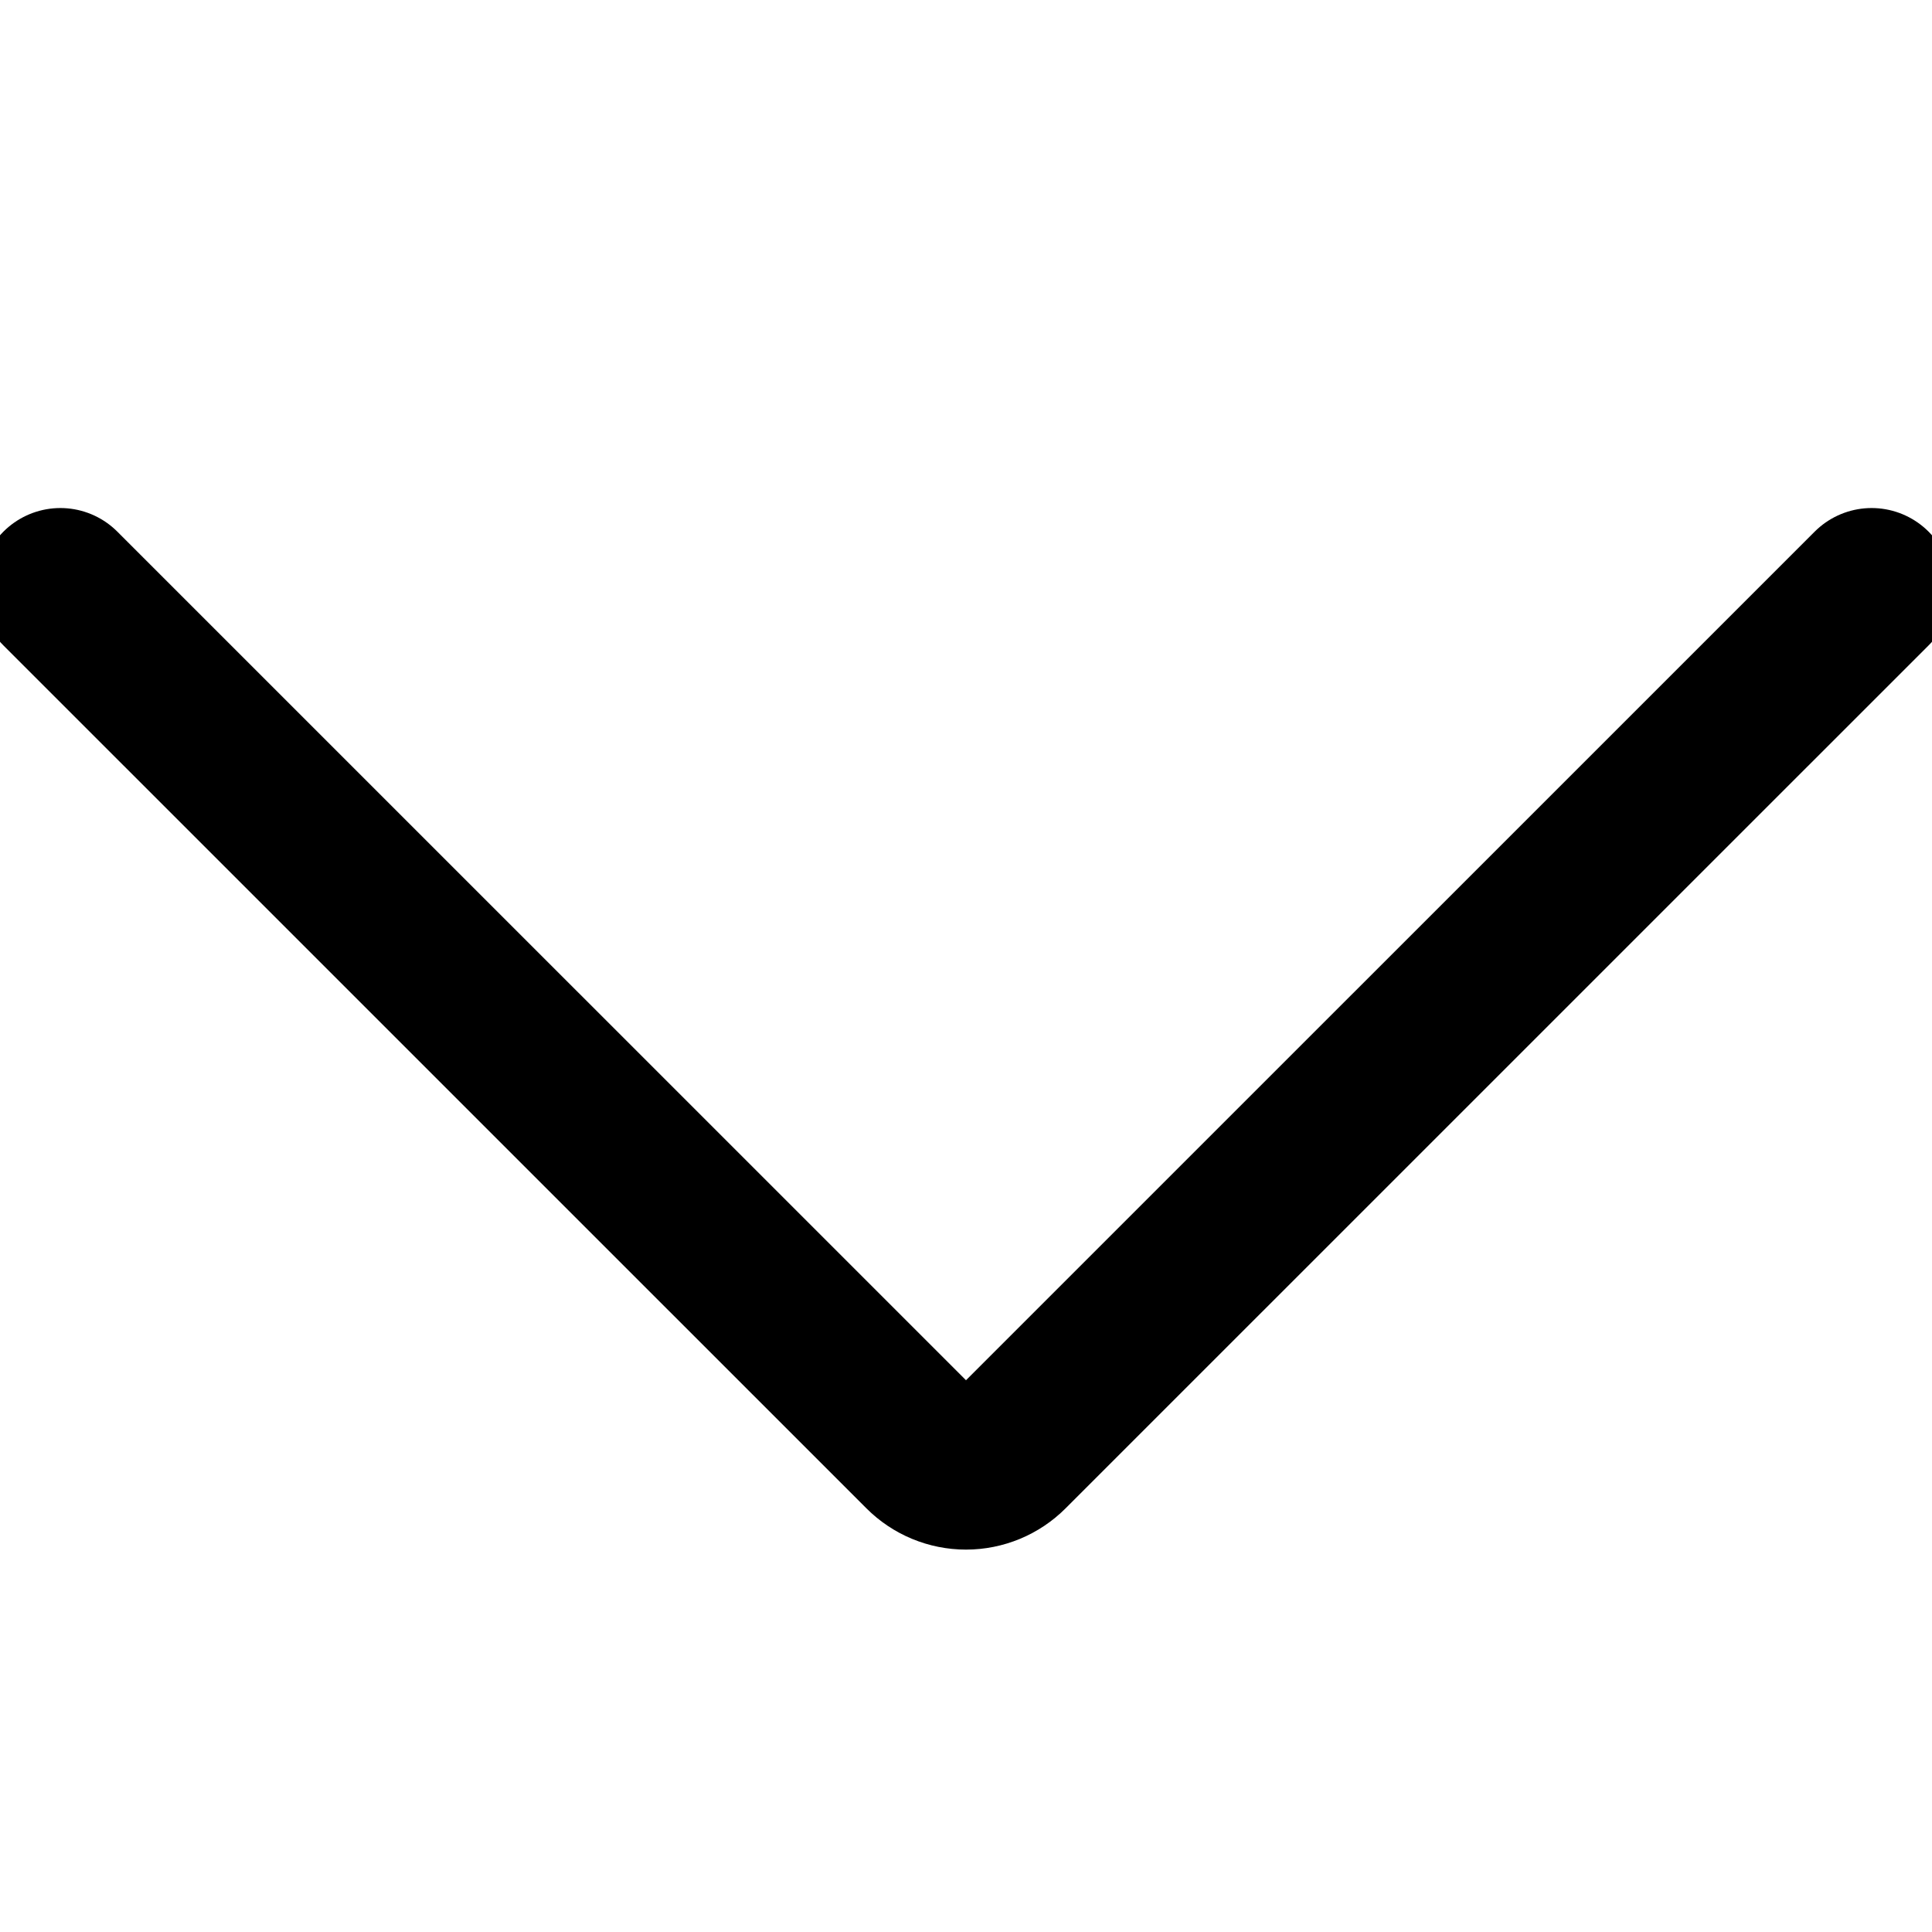
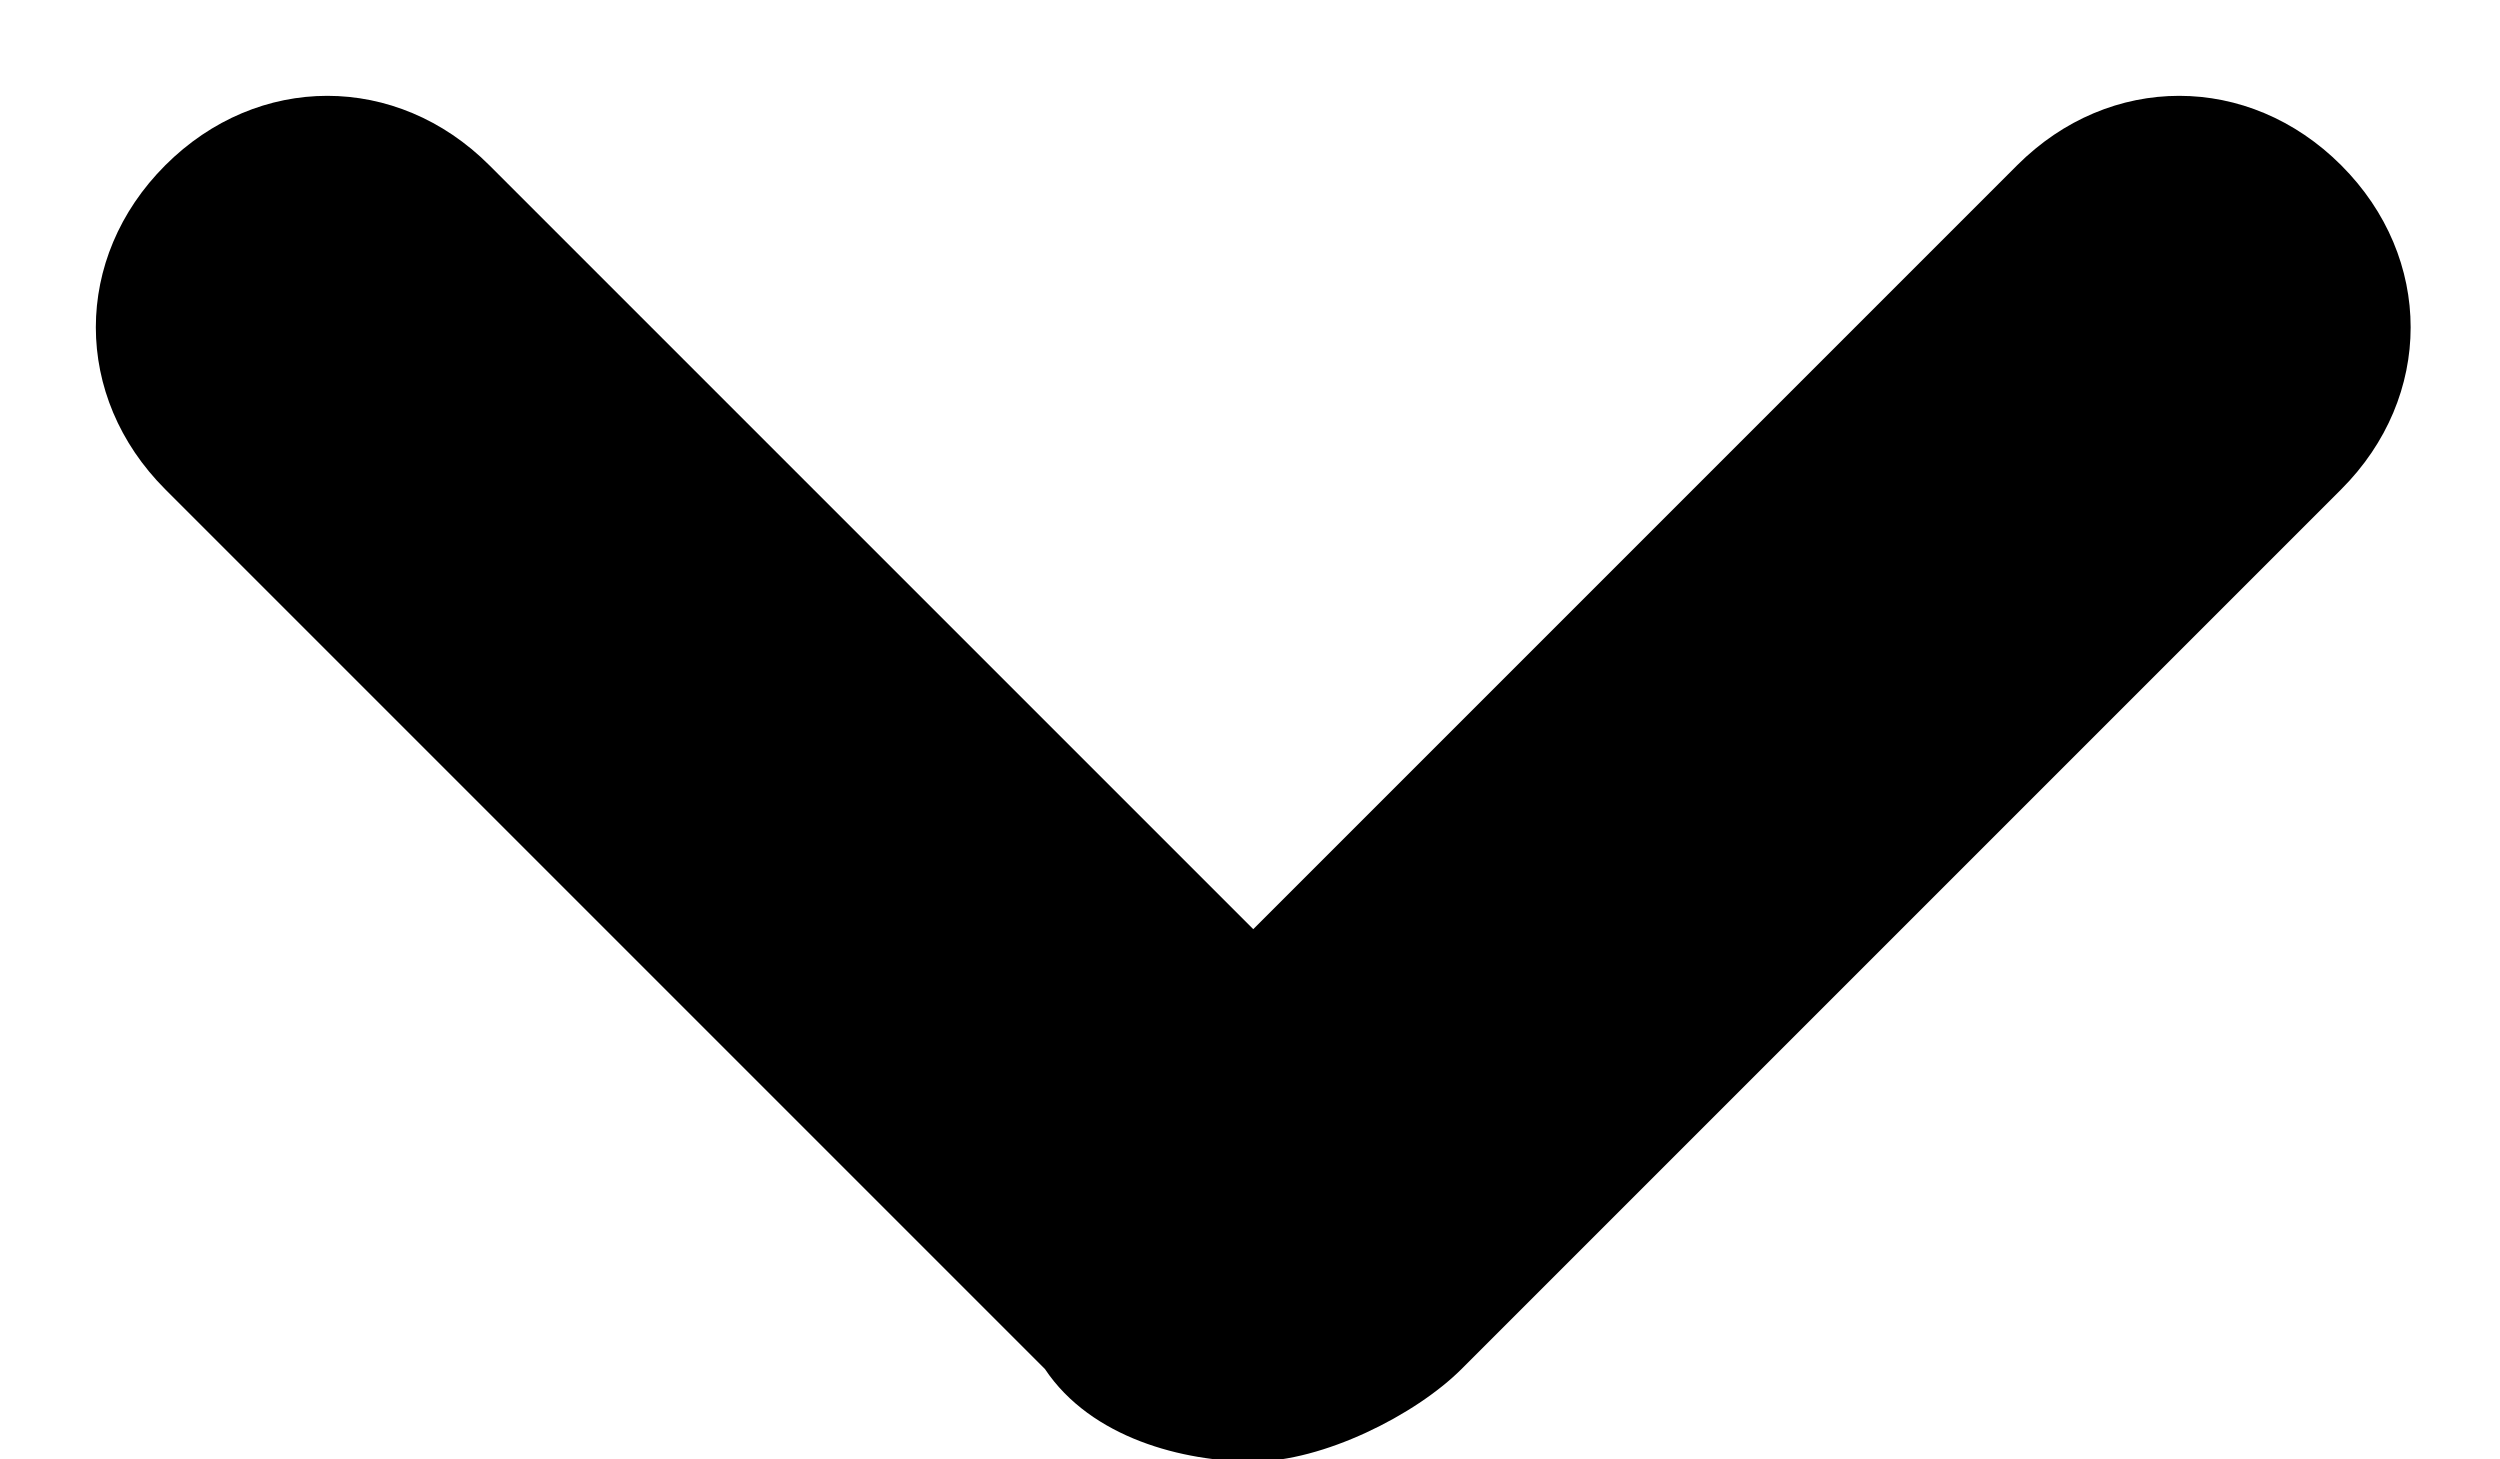
- <svg xmlns="http://www.w3.org/2000/svg" id="chevron-down-svg" viewBox="0 0 24 24">
-   <path d="M23.25 7.311L12.53 18.03a.749.749 0 01-1.06 0L.75 7.311" fill="none" stroke="currentColor" stroke-linecap="round" stroke-linejoin="round" stroke-width="2" fill-rule="evenodd" />
+ <svg xmlns="http://www.w3.org/2000/svg" version="1.1" id="Слой_1" x="0px" y="0px" viewBox="0 0 10.8 6.3" style="enable-background:new 0 0 10.8 6.3;" xml:space="preserve">
+   <g id="arrow" transform="translate(-479.586 -142.586)">
+     <path d="M485,148.9c-0.3,0-0.7-0.1-0.9-0.4l-3.8-3.8c-0.4-0.4-0.4-1,0-1.4s1-0.4,1.4,0l3.3,3.3l3.3-3.3c0.4-0.4,1-0.4,1.4,0   s0.4,1,0,1.4l-3.8,3.8C485.7,148.7,485.3,148.9,485,148.9C485,148.9,485,148.9,485,148.9z M484.5,147.1   C484.5,147.1,484.5,147.1,484.5,147.1L484.5,147.1z M485.5,147.1L485.5,147.1C485.5,147.1,485.5,147.1,485.5,147.1z" />
+   </g>
</svg>
